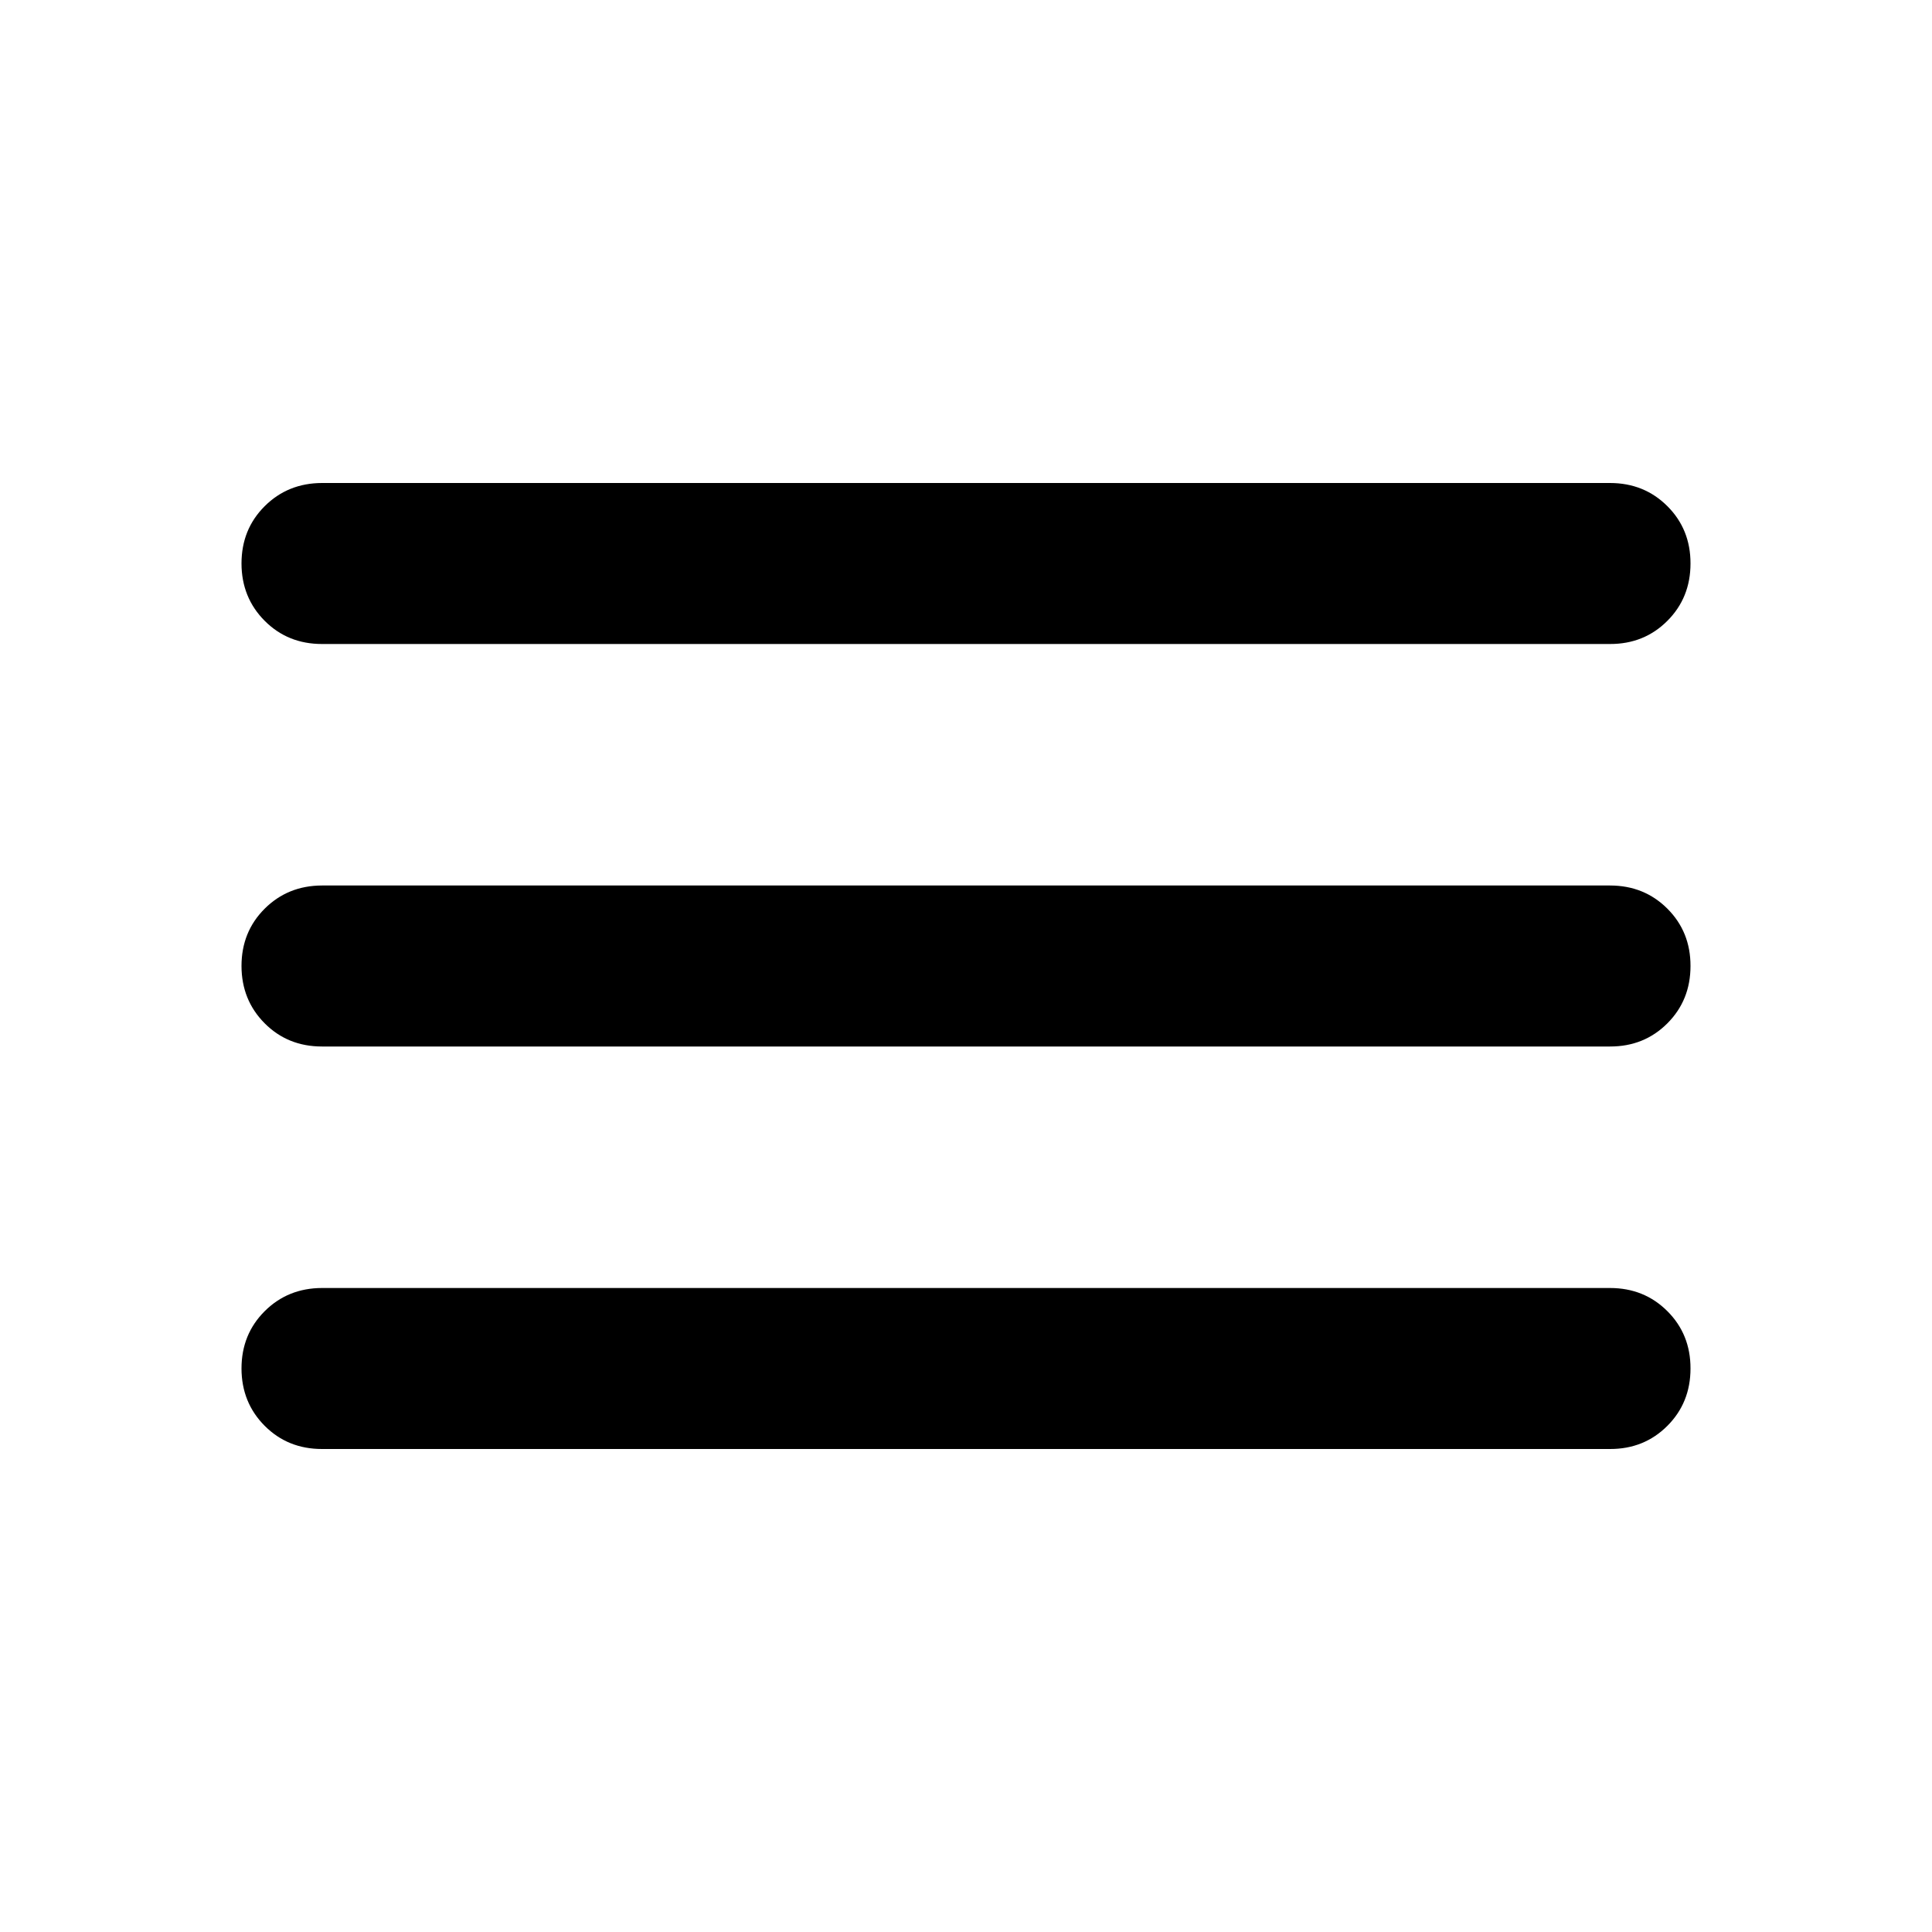
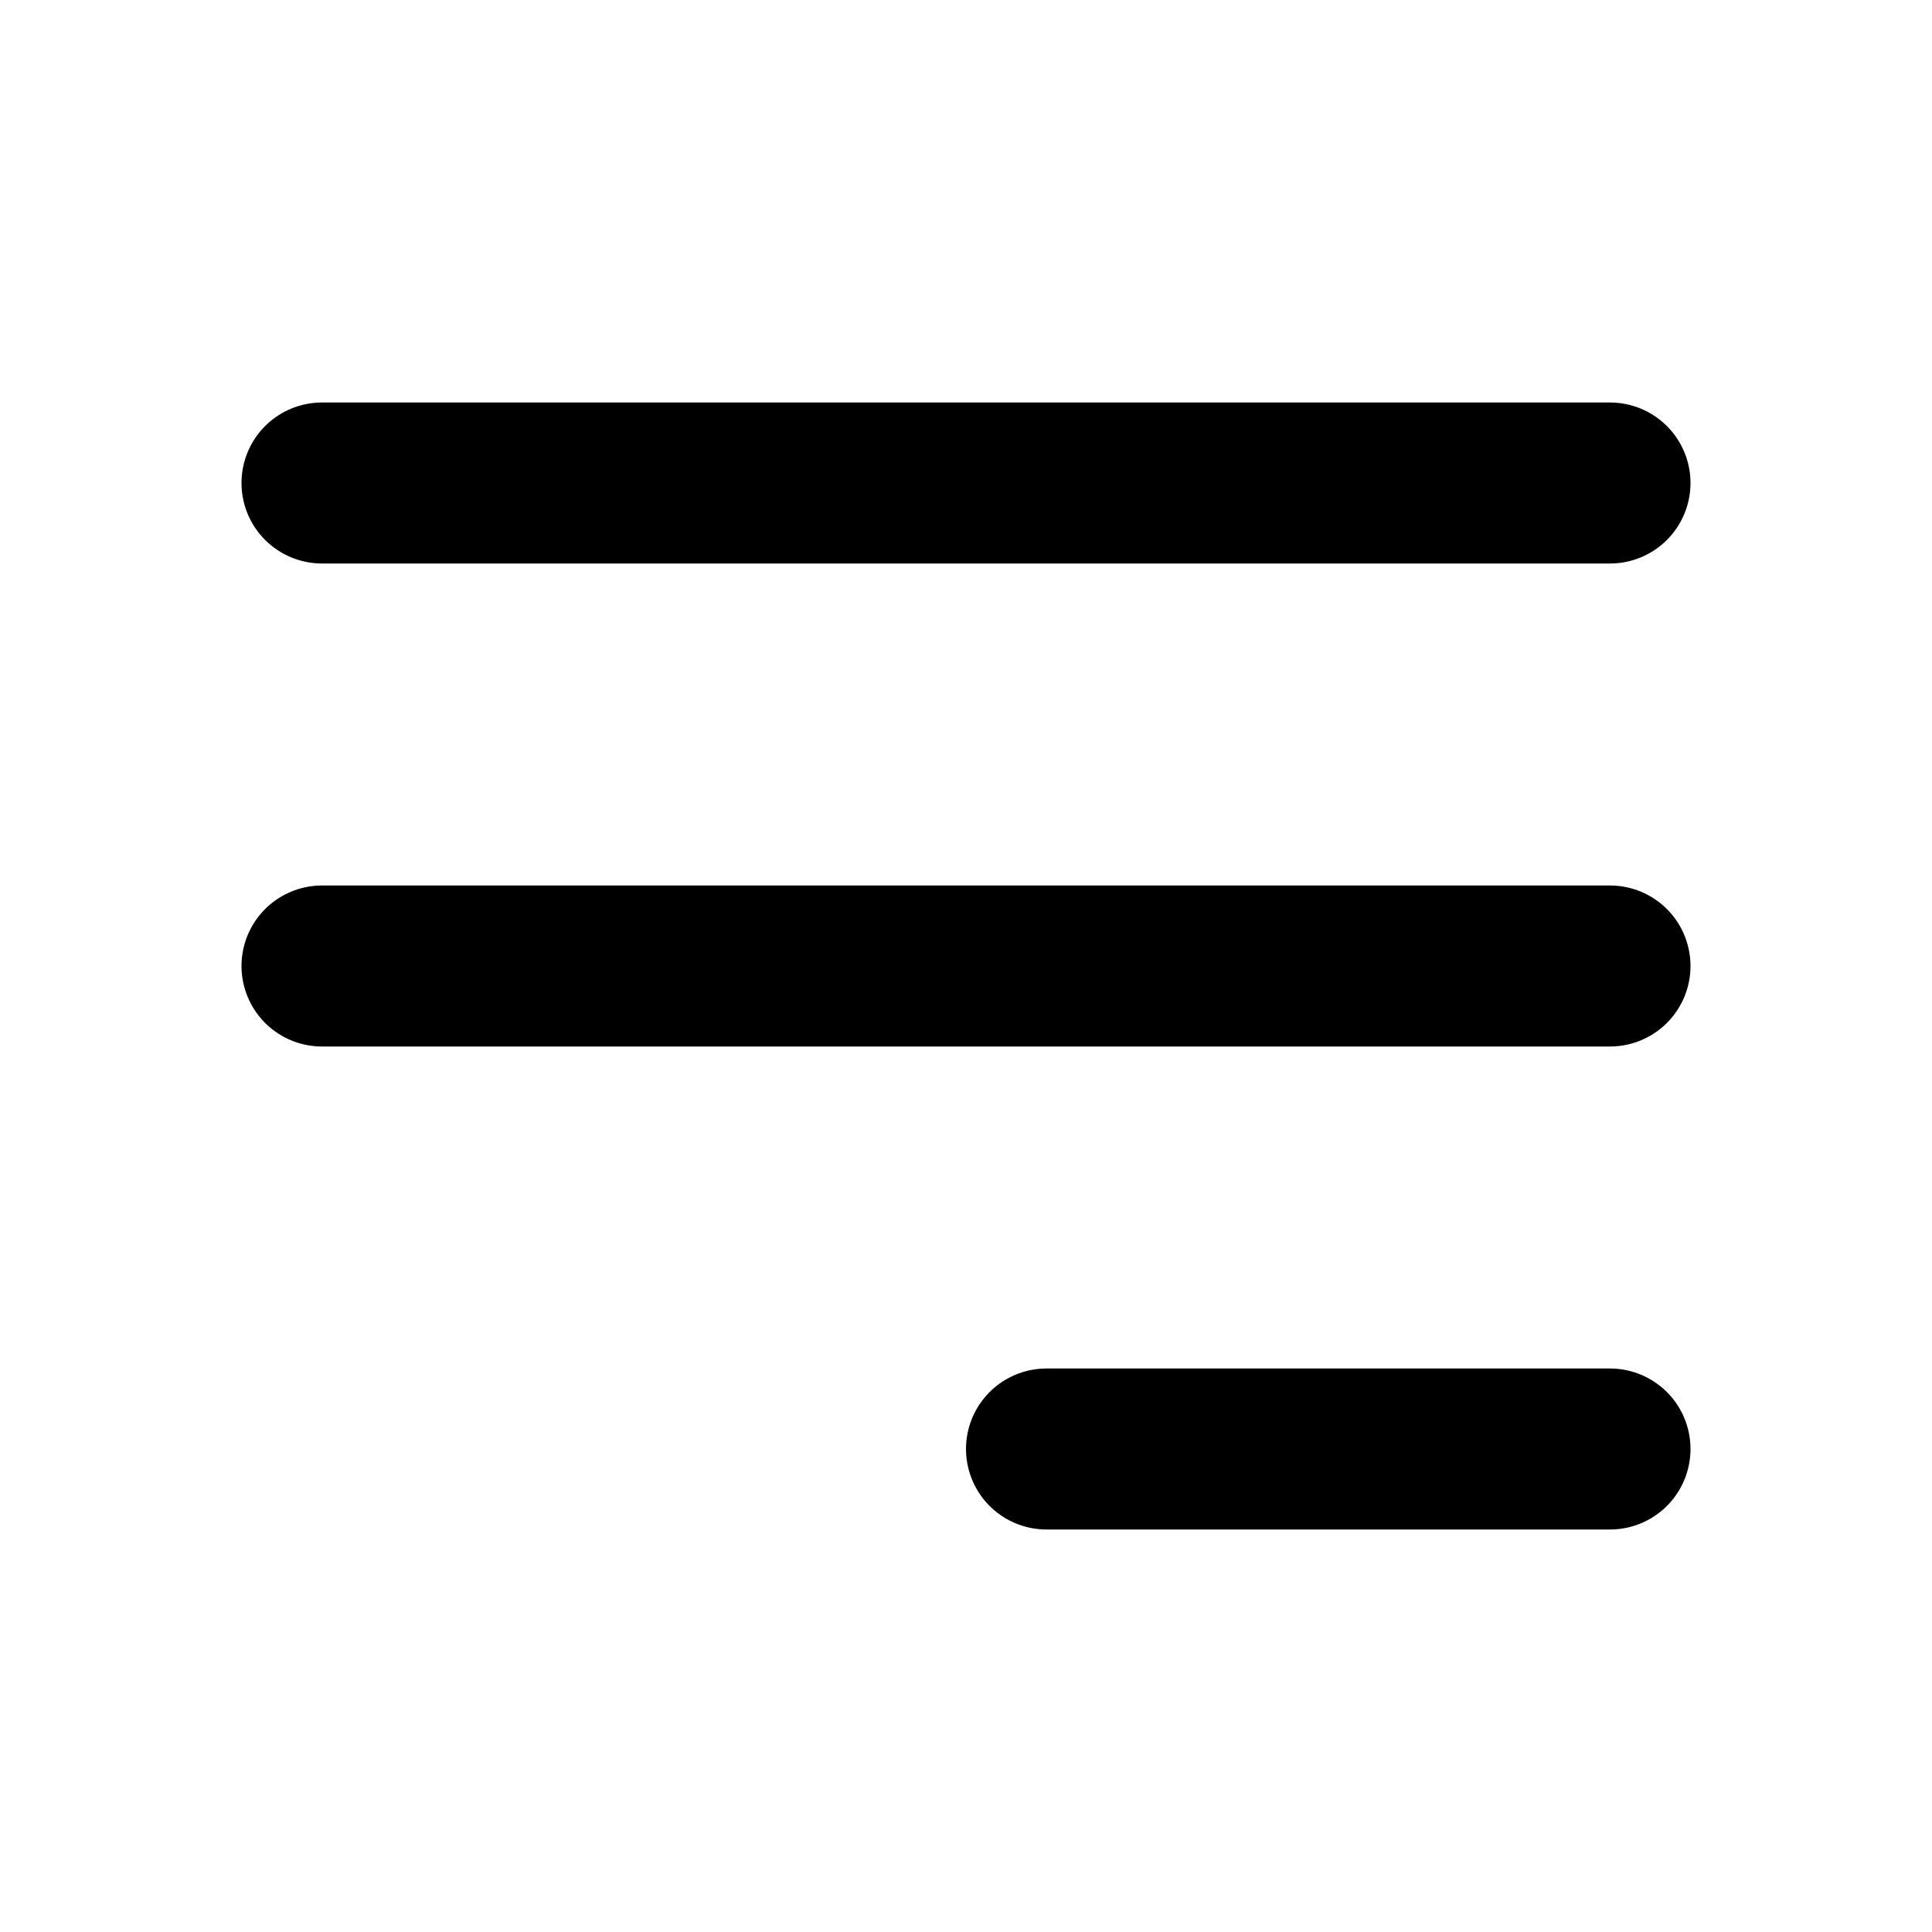
- <svg xmlns="http://www.w3.org/2000/svg" width="32" height="32" viewBox="0 0 24 24">
-   <path fill="currentColor" d="M4 18q-.425 0-.712-.288T3 17q0-.425.288-.712T4 16h16q.425 0 .713.288T21 17q0 .425-.288.713T20 18zm0-5q-.425 0-.712-.288T3 12q0-.425.288-.712T4 11h16q.425 0 .713.288T21 12q0 .425-.288.713T20 13zm0-5q-.425 0-.712-.288T3 7q0-.425.288-.712T4 6h16q.425 0 .713.288T21 7q0 .425-.288.713T20 8z" />
+ <svg xmlns="http://www.w3.org/2000/svg" fill="none" viewBox="0 0 24 24" stroke="currentColor">
+   <path stroke-linecap="round" stroke-linejoin="round" stroke-width="2" d="M4 6h16M4 12h16m-7 6h7" />
</svg>
